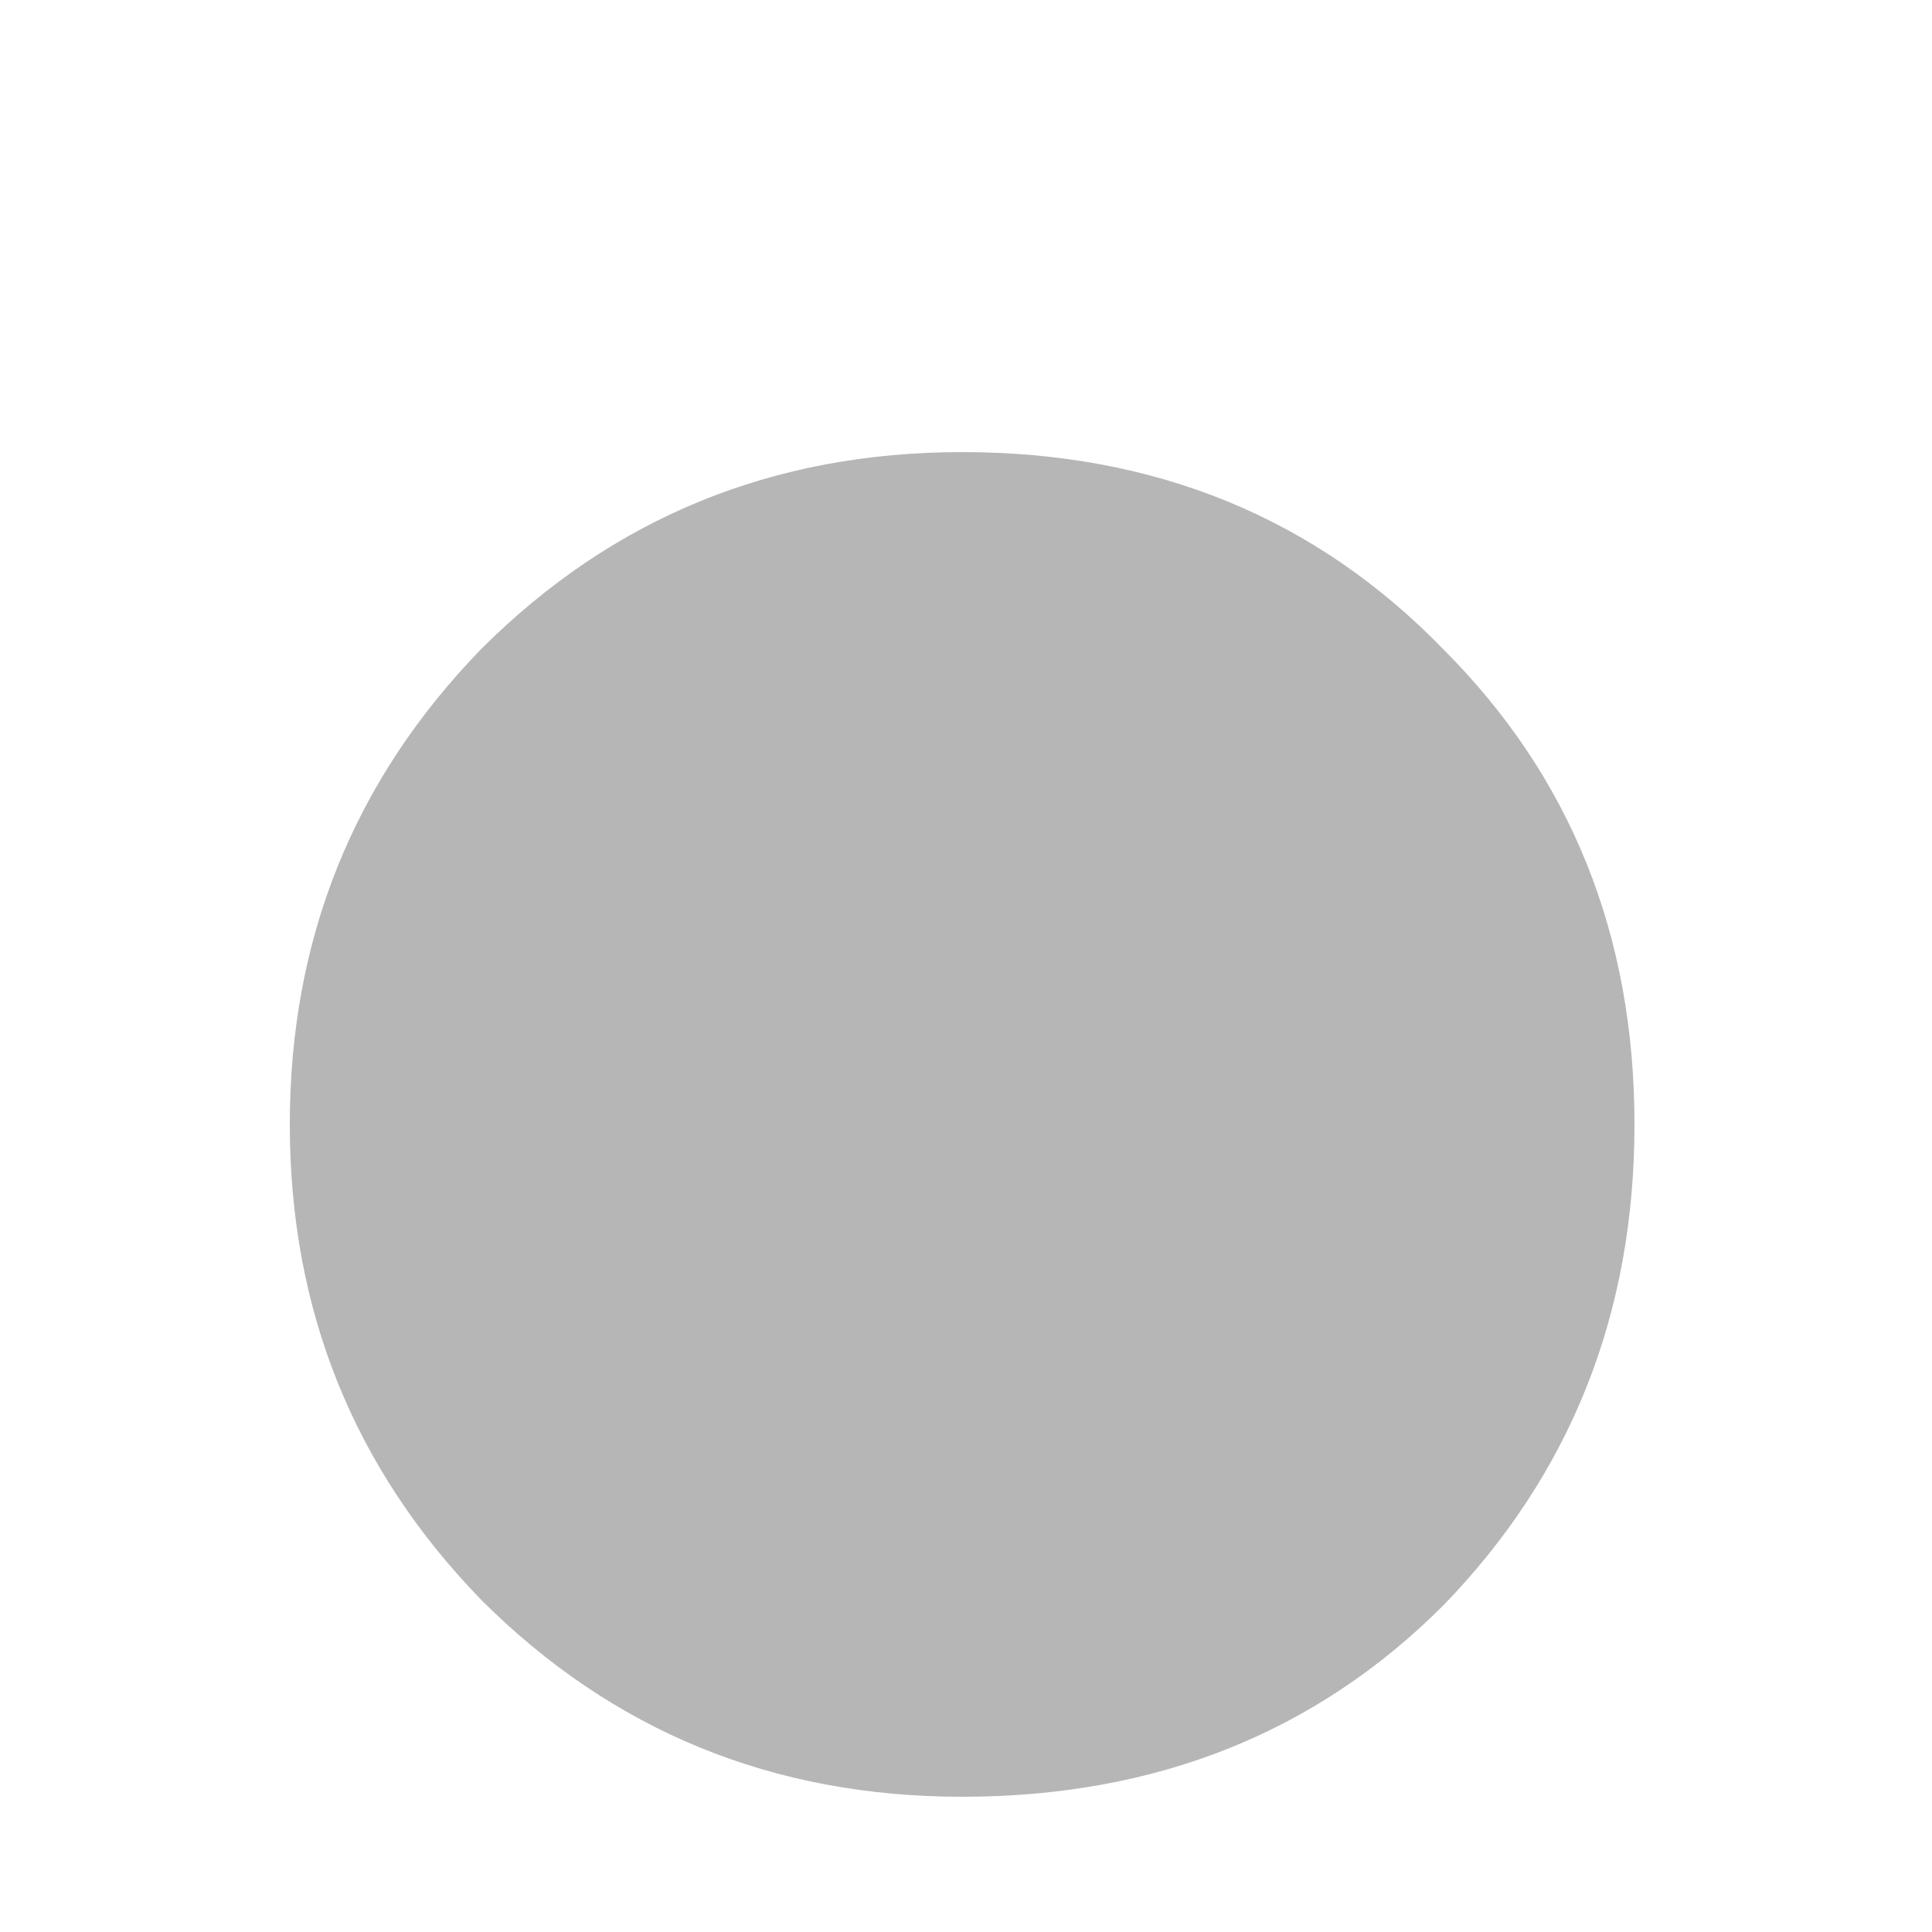
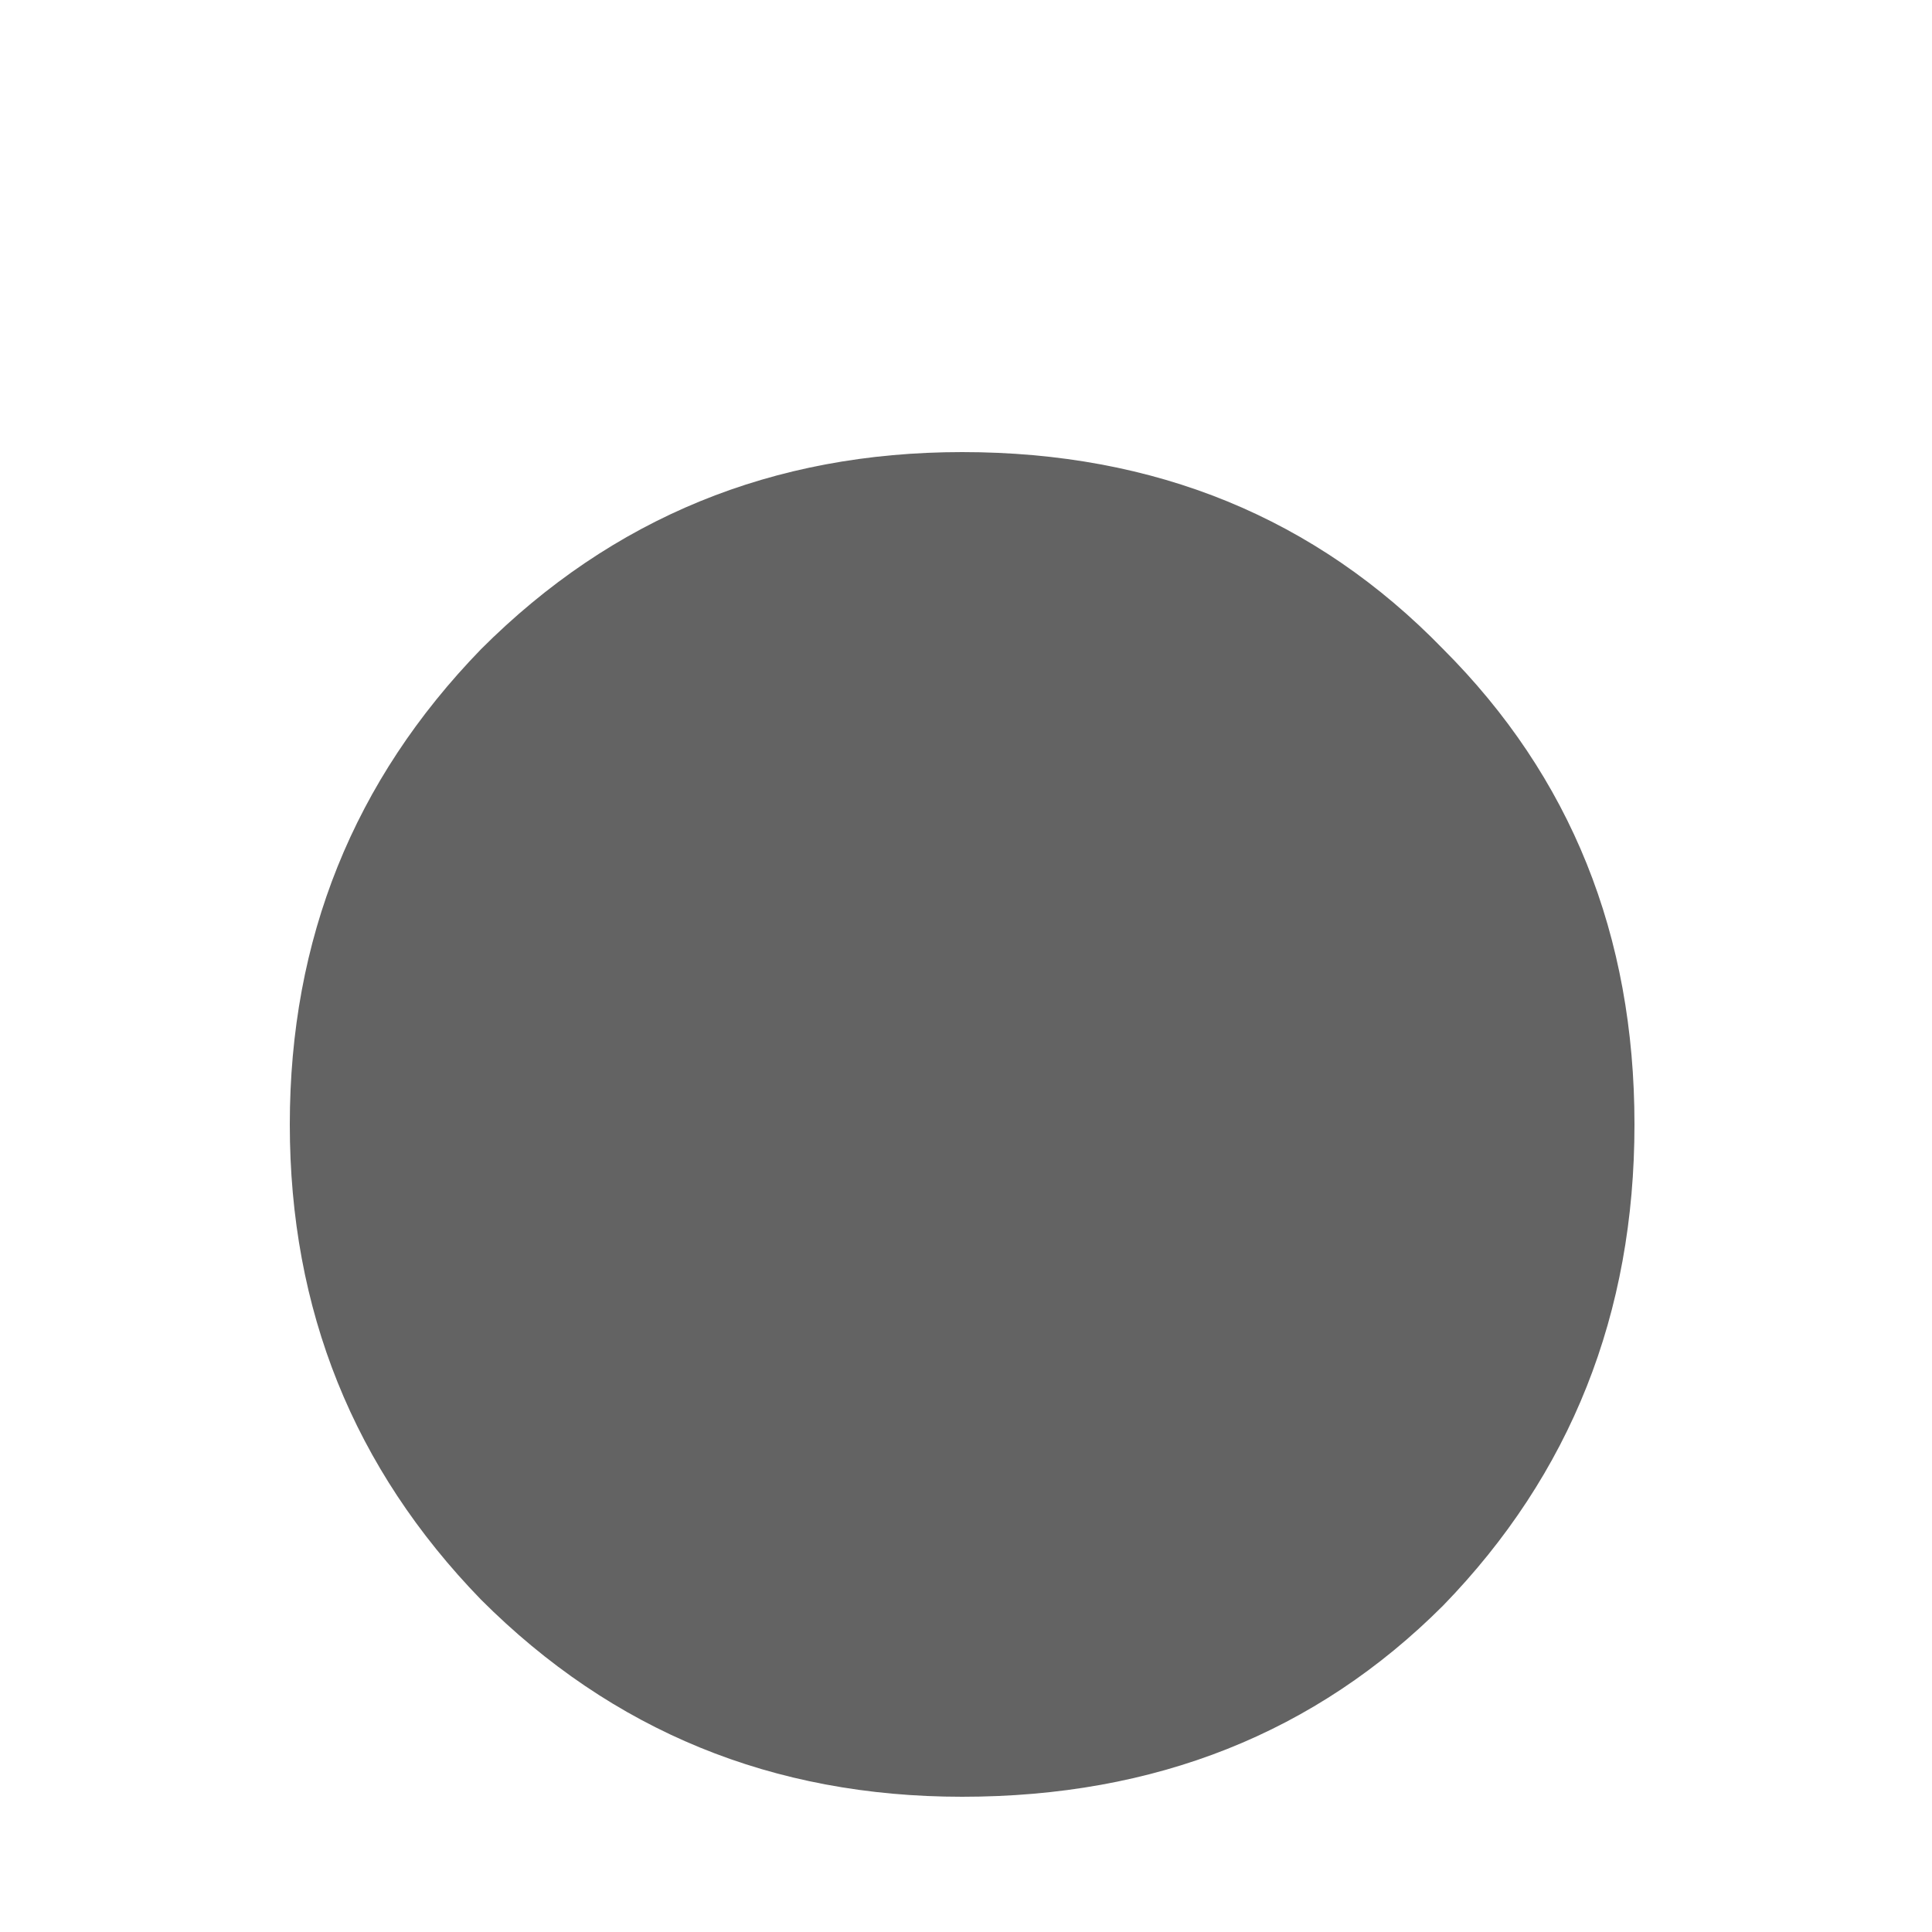
<svg xmlns="http://www.w3.org/2000/svg" width="4" height="4" viewBox="0 0 4 4" fill="none">
-   <path d="M1.992 3.72C1.6 3.72 1.268 3.584 0.996 3.312C0.732 3.04 0.6 2.712 0.6 2.328C0.6 1.944 0.732 1.616 0.996 1.344C1.268 1.072 1.6 0.936 1.992 0.936C2.392 0.936 2.724 1.072 2.988 1.344C3.252 1.608 3.384 1.936 3.384 2.328C3.384 2.72 3.252 3.052 2.988 3.324C2.724 3.588 2.392 3.72 1.992 3.72Z" fill="#B6B6B6" />
+   <path d="M1.992 3.72C1.6 3.72 1.268 3.584 0.996 3.312C0.732 3.04 0.6 2.712 0.6 2.328C0.6 1.944 0.732 1.616 0.996 1.344C1.268 1.072 1.6 0.936 1.992 0.936C2.392 0.936 2.724 1.072 2.988 1.344C3.252 1.608 3.384 1.936 3.384 2.328C3.384 2.72 3.252 3.052 2.988 3.324C2.724 3.588 2.392 3.72 1.992 3.72Z" fill="#636363" />
</svg>
